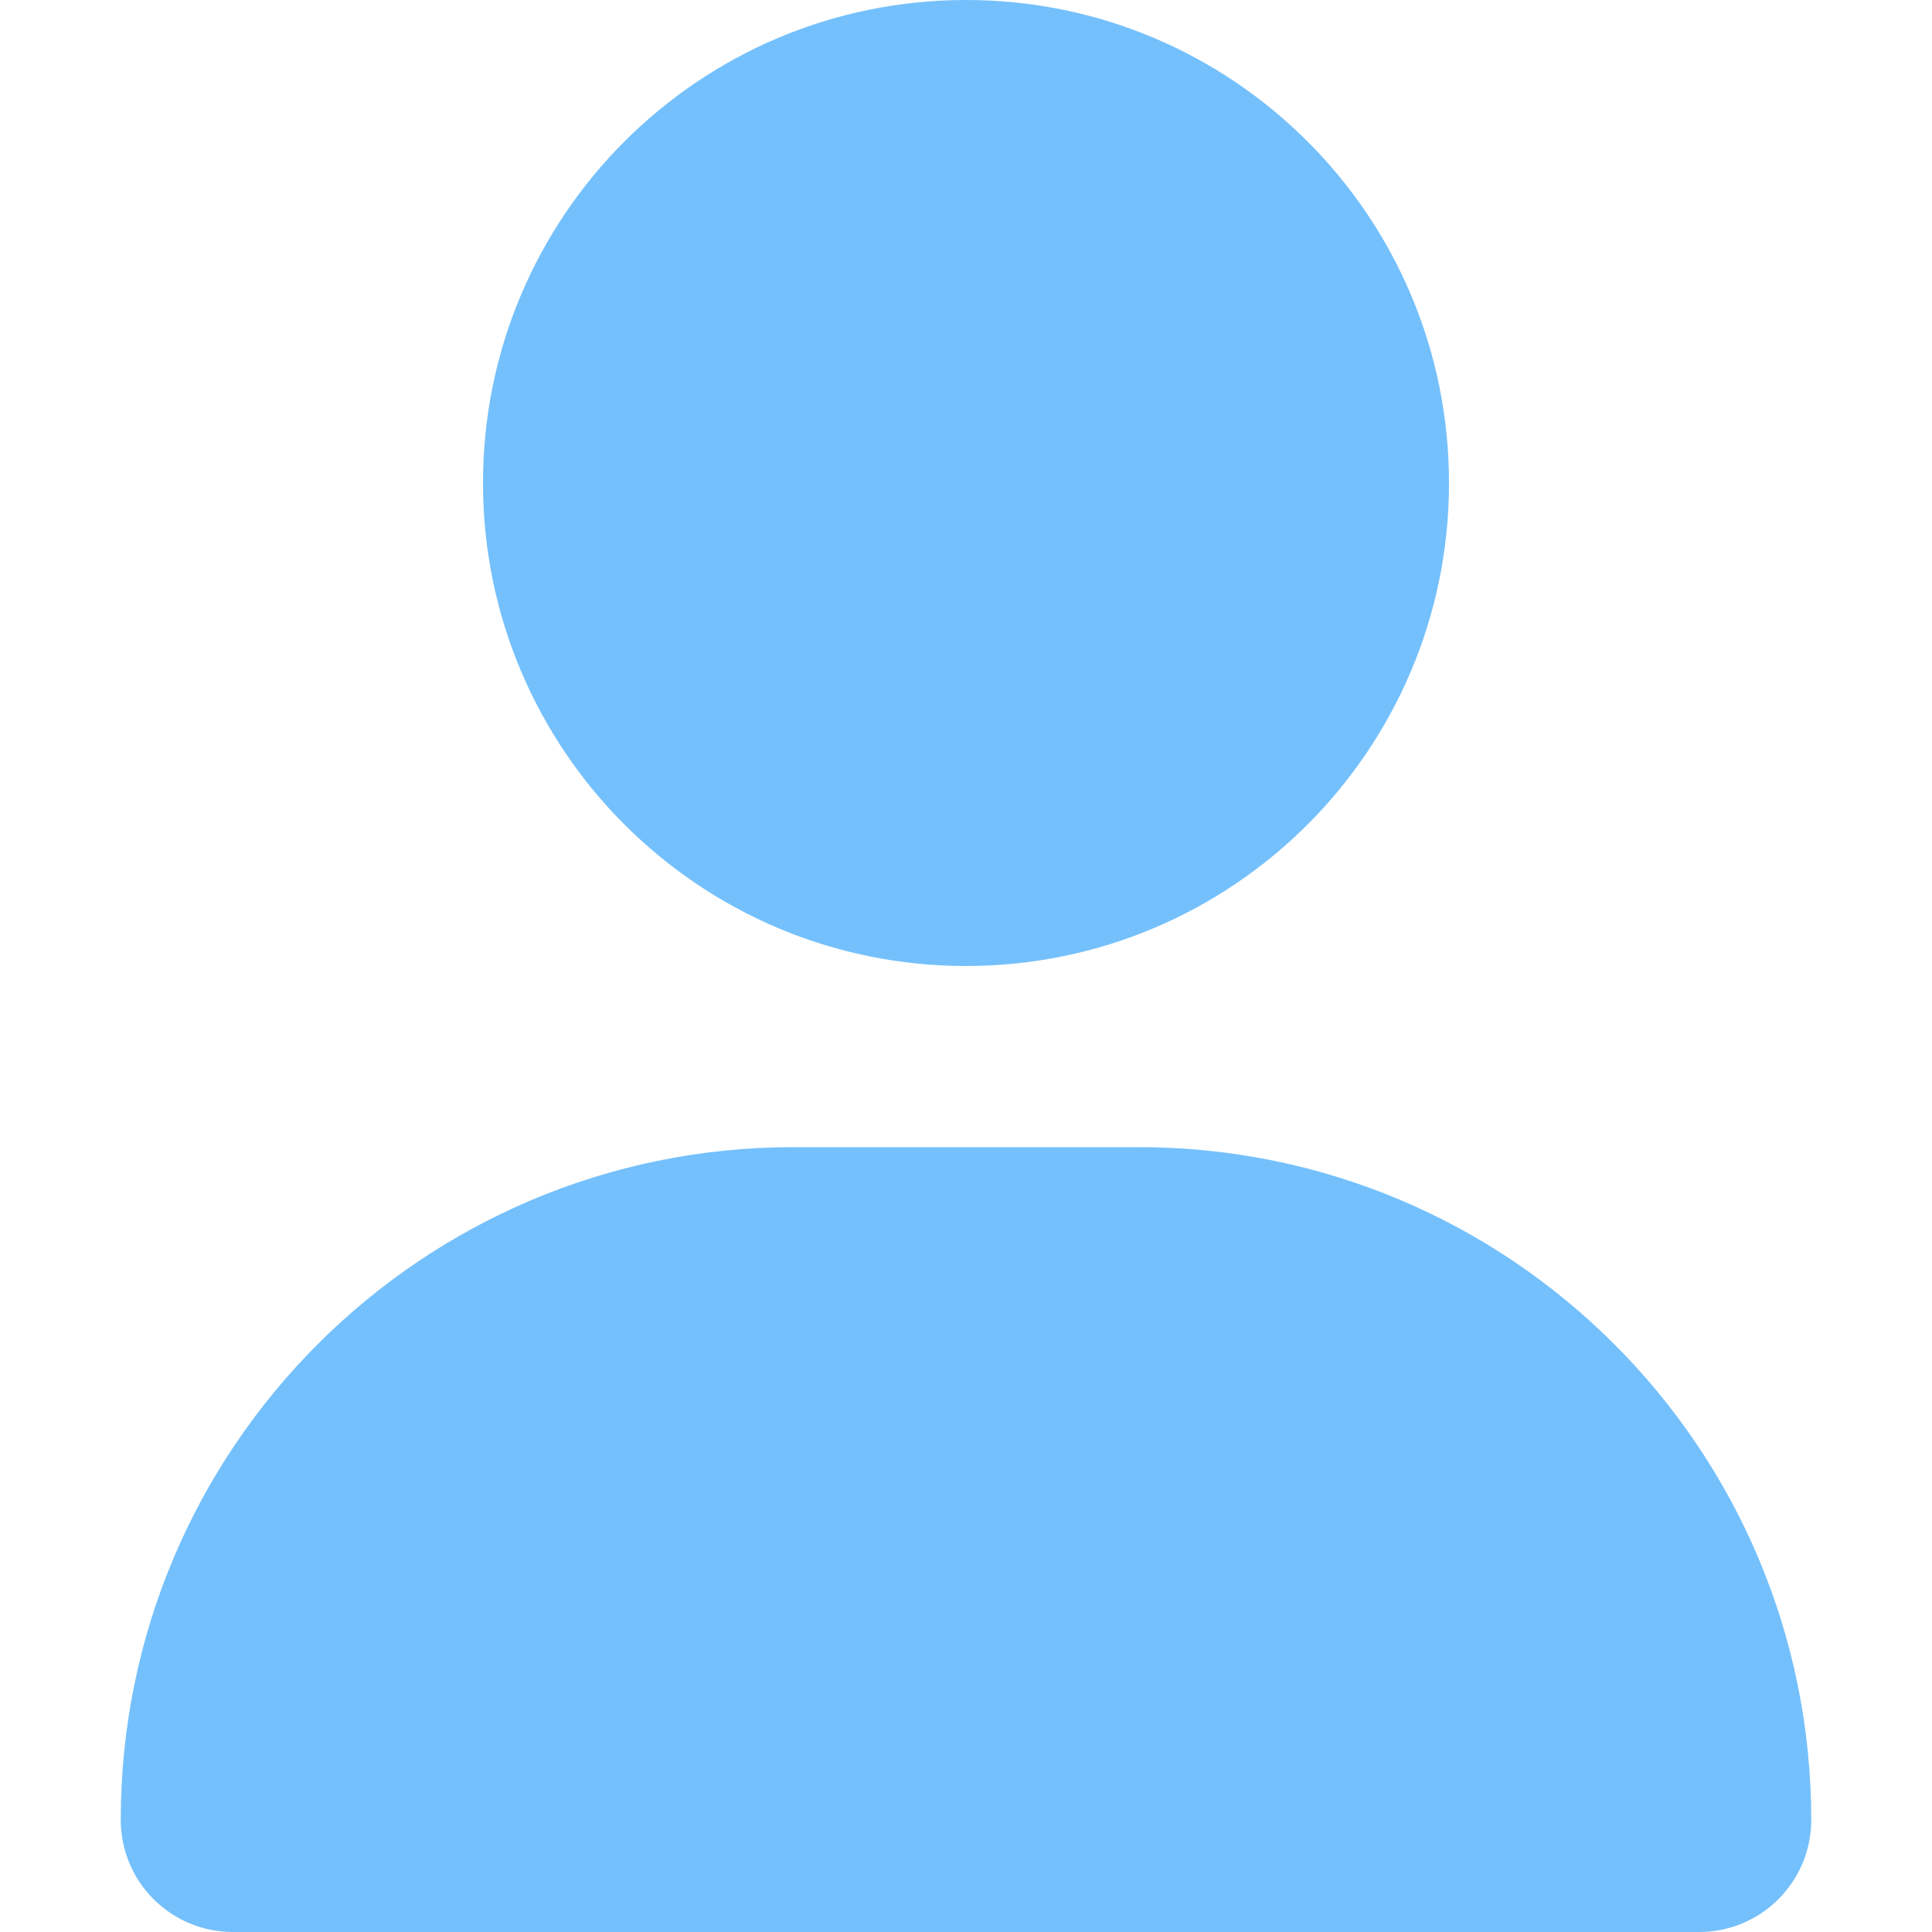
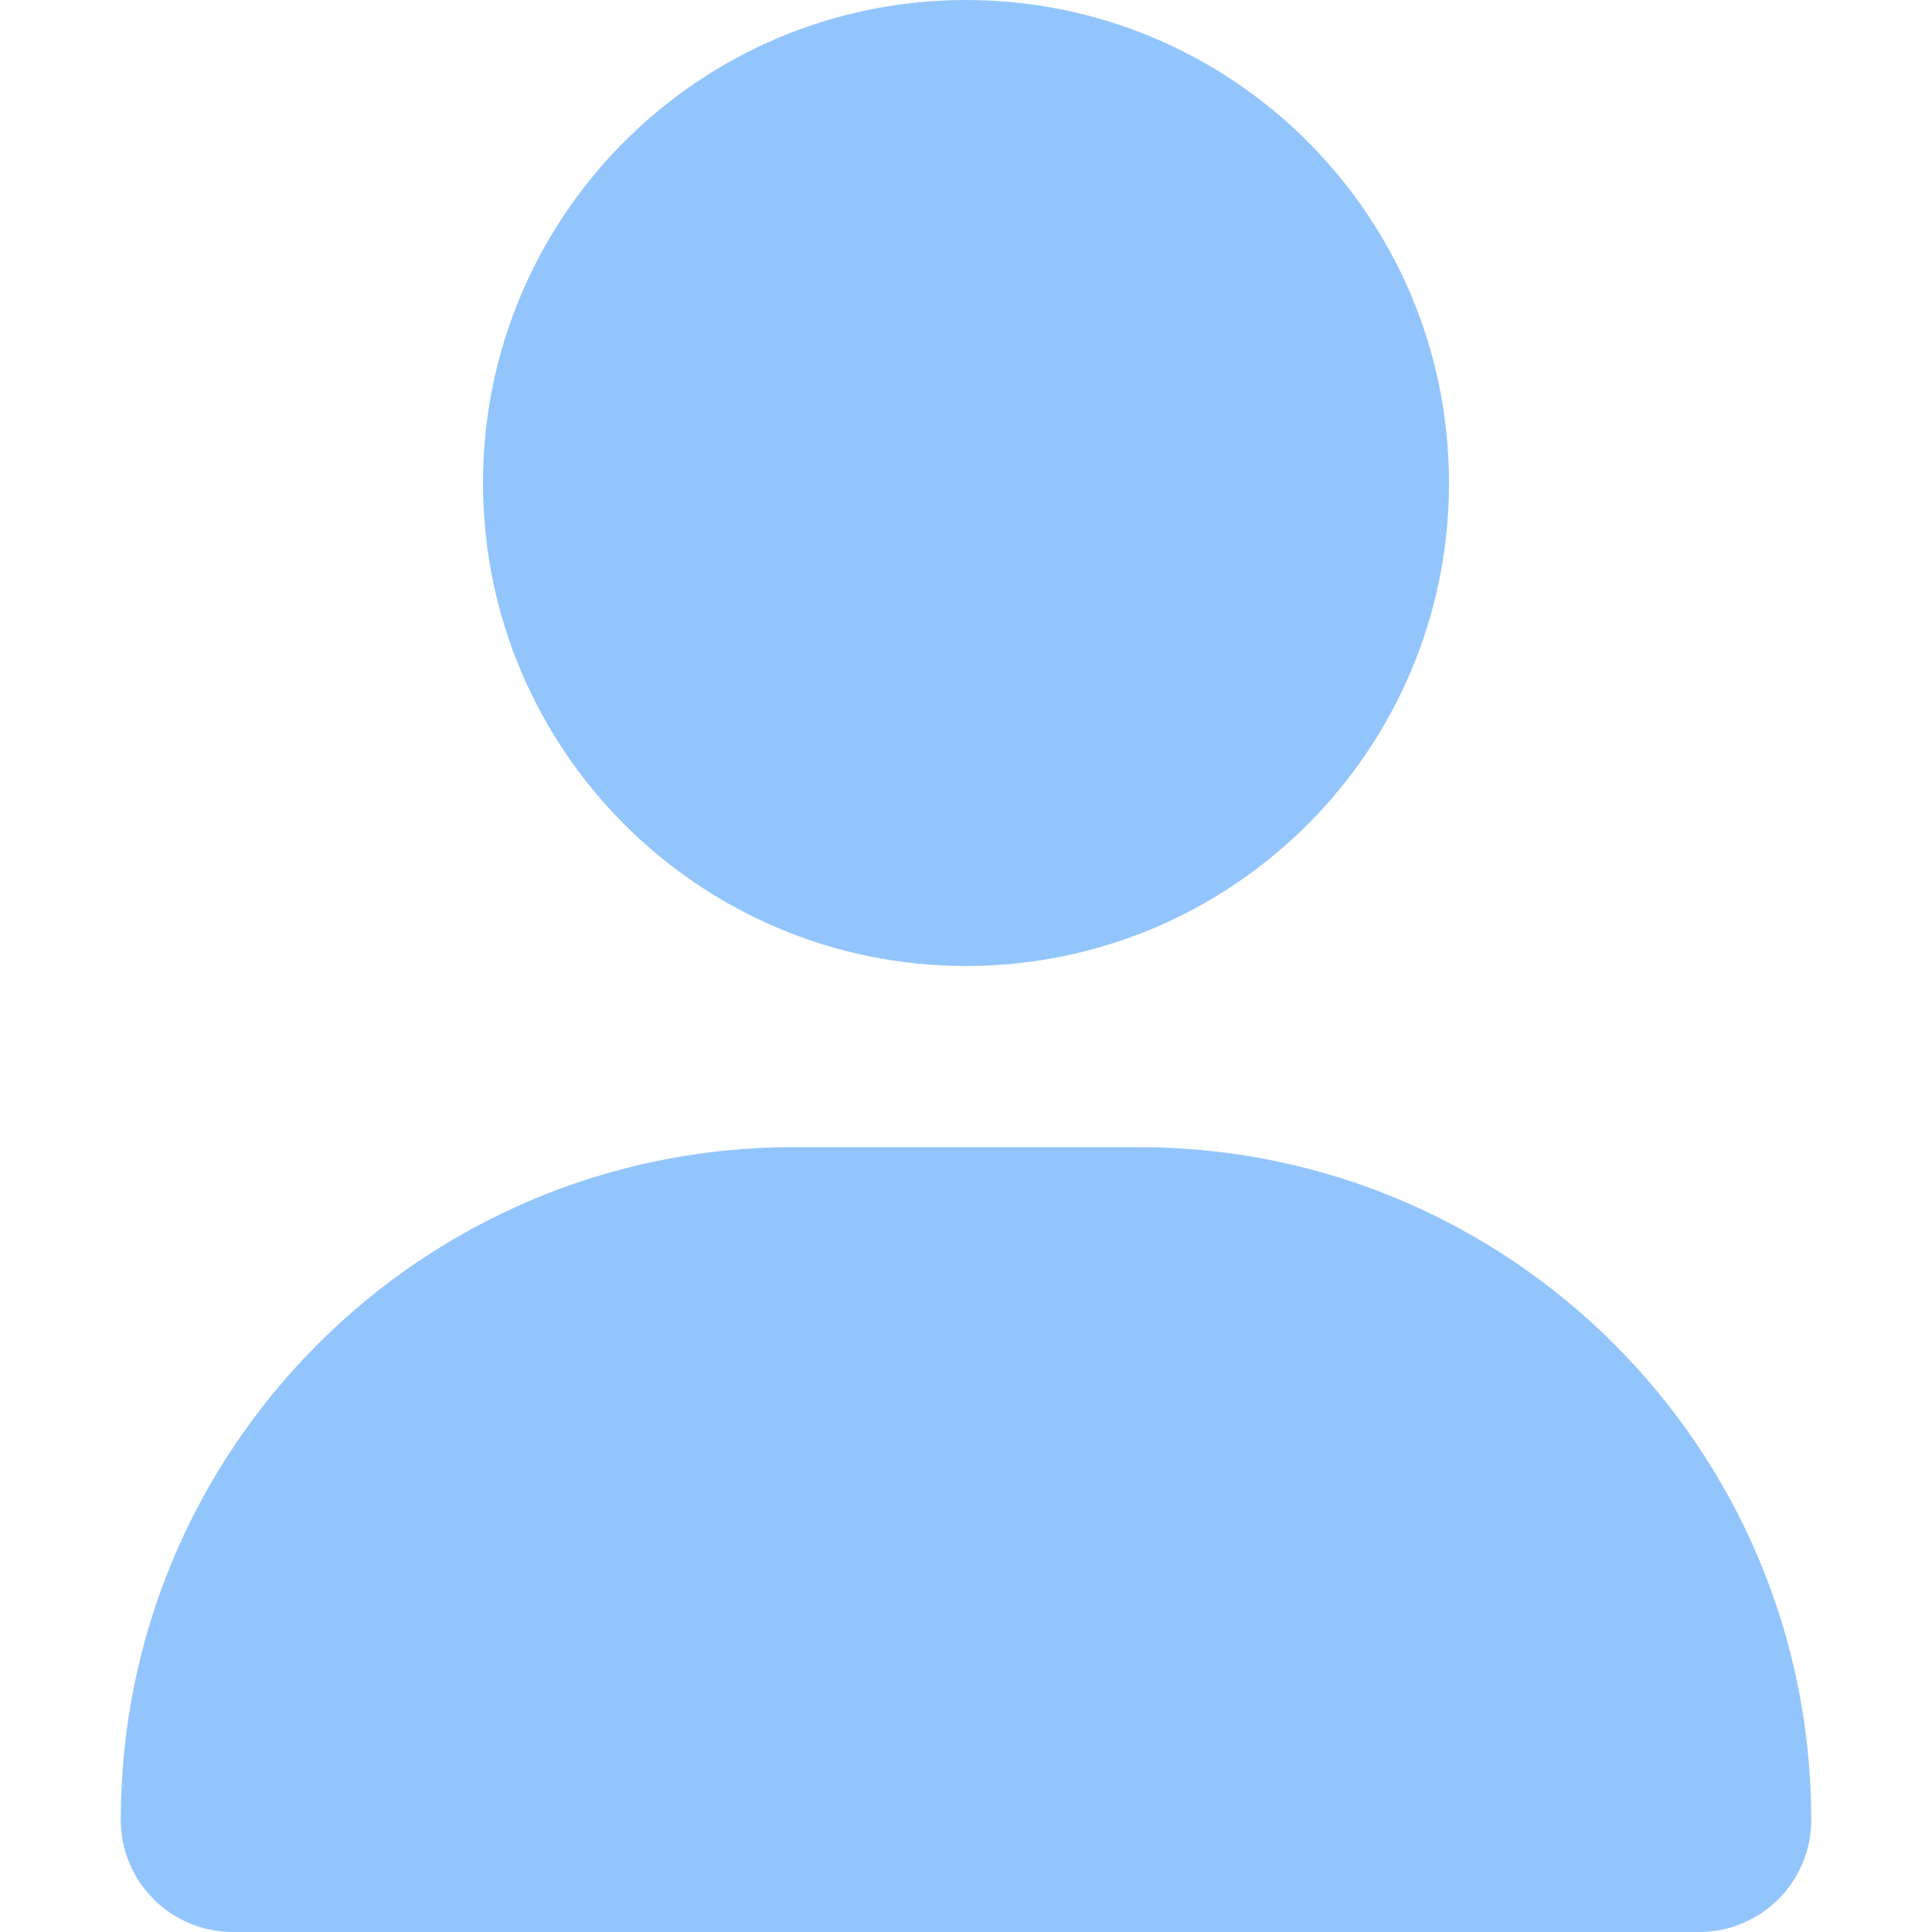
<svg xmlns="http://www.w3.org/2000/svg" viewBox="0 0 448 512" height="40" width="40">
-   <path fill="#74C0FC" d="M224 256A128 128 0 1 0 224 0a128 128 0 1 0 0 256zm-45.7 48C79.8 304 0 383.8 0 482.3C0 498.7 13.3 512 29.7 512H418.3c16.4 0 29.7-13.3 29.7-29.7C448 383.8 368.2 304 269.7 304H178.3z" />
+   <path fill="#93C5FD" d="M224 256A128 128 0 1 0 224 0a128 128 0 1 0 0 256zm-45.7 48C79.8 304 0 383.8 0 482.3C0 498.7 13.3 512 29.7 512H418.3c16.4 0 29.7-13.3 29.7-29.7C448 383.8 368.2 304 269.7 304H178.3z" />
</svg>
